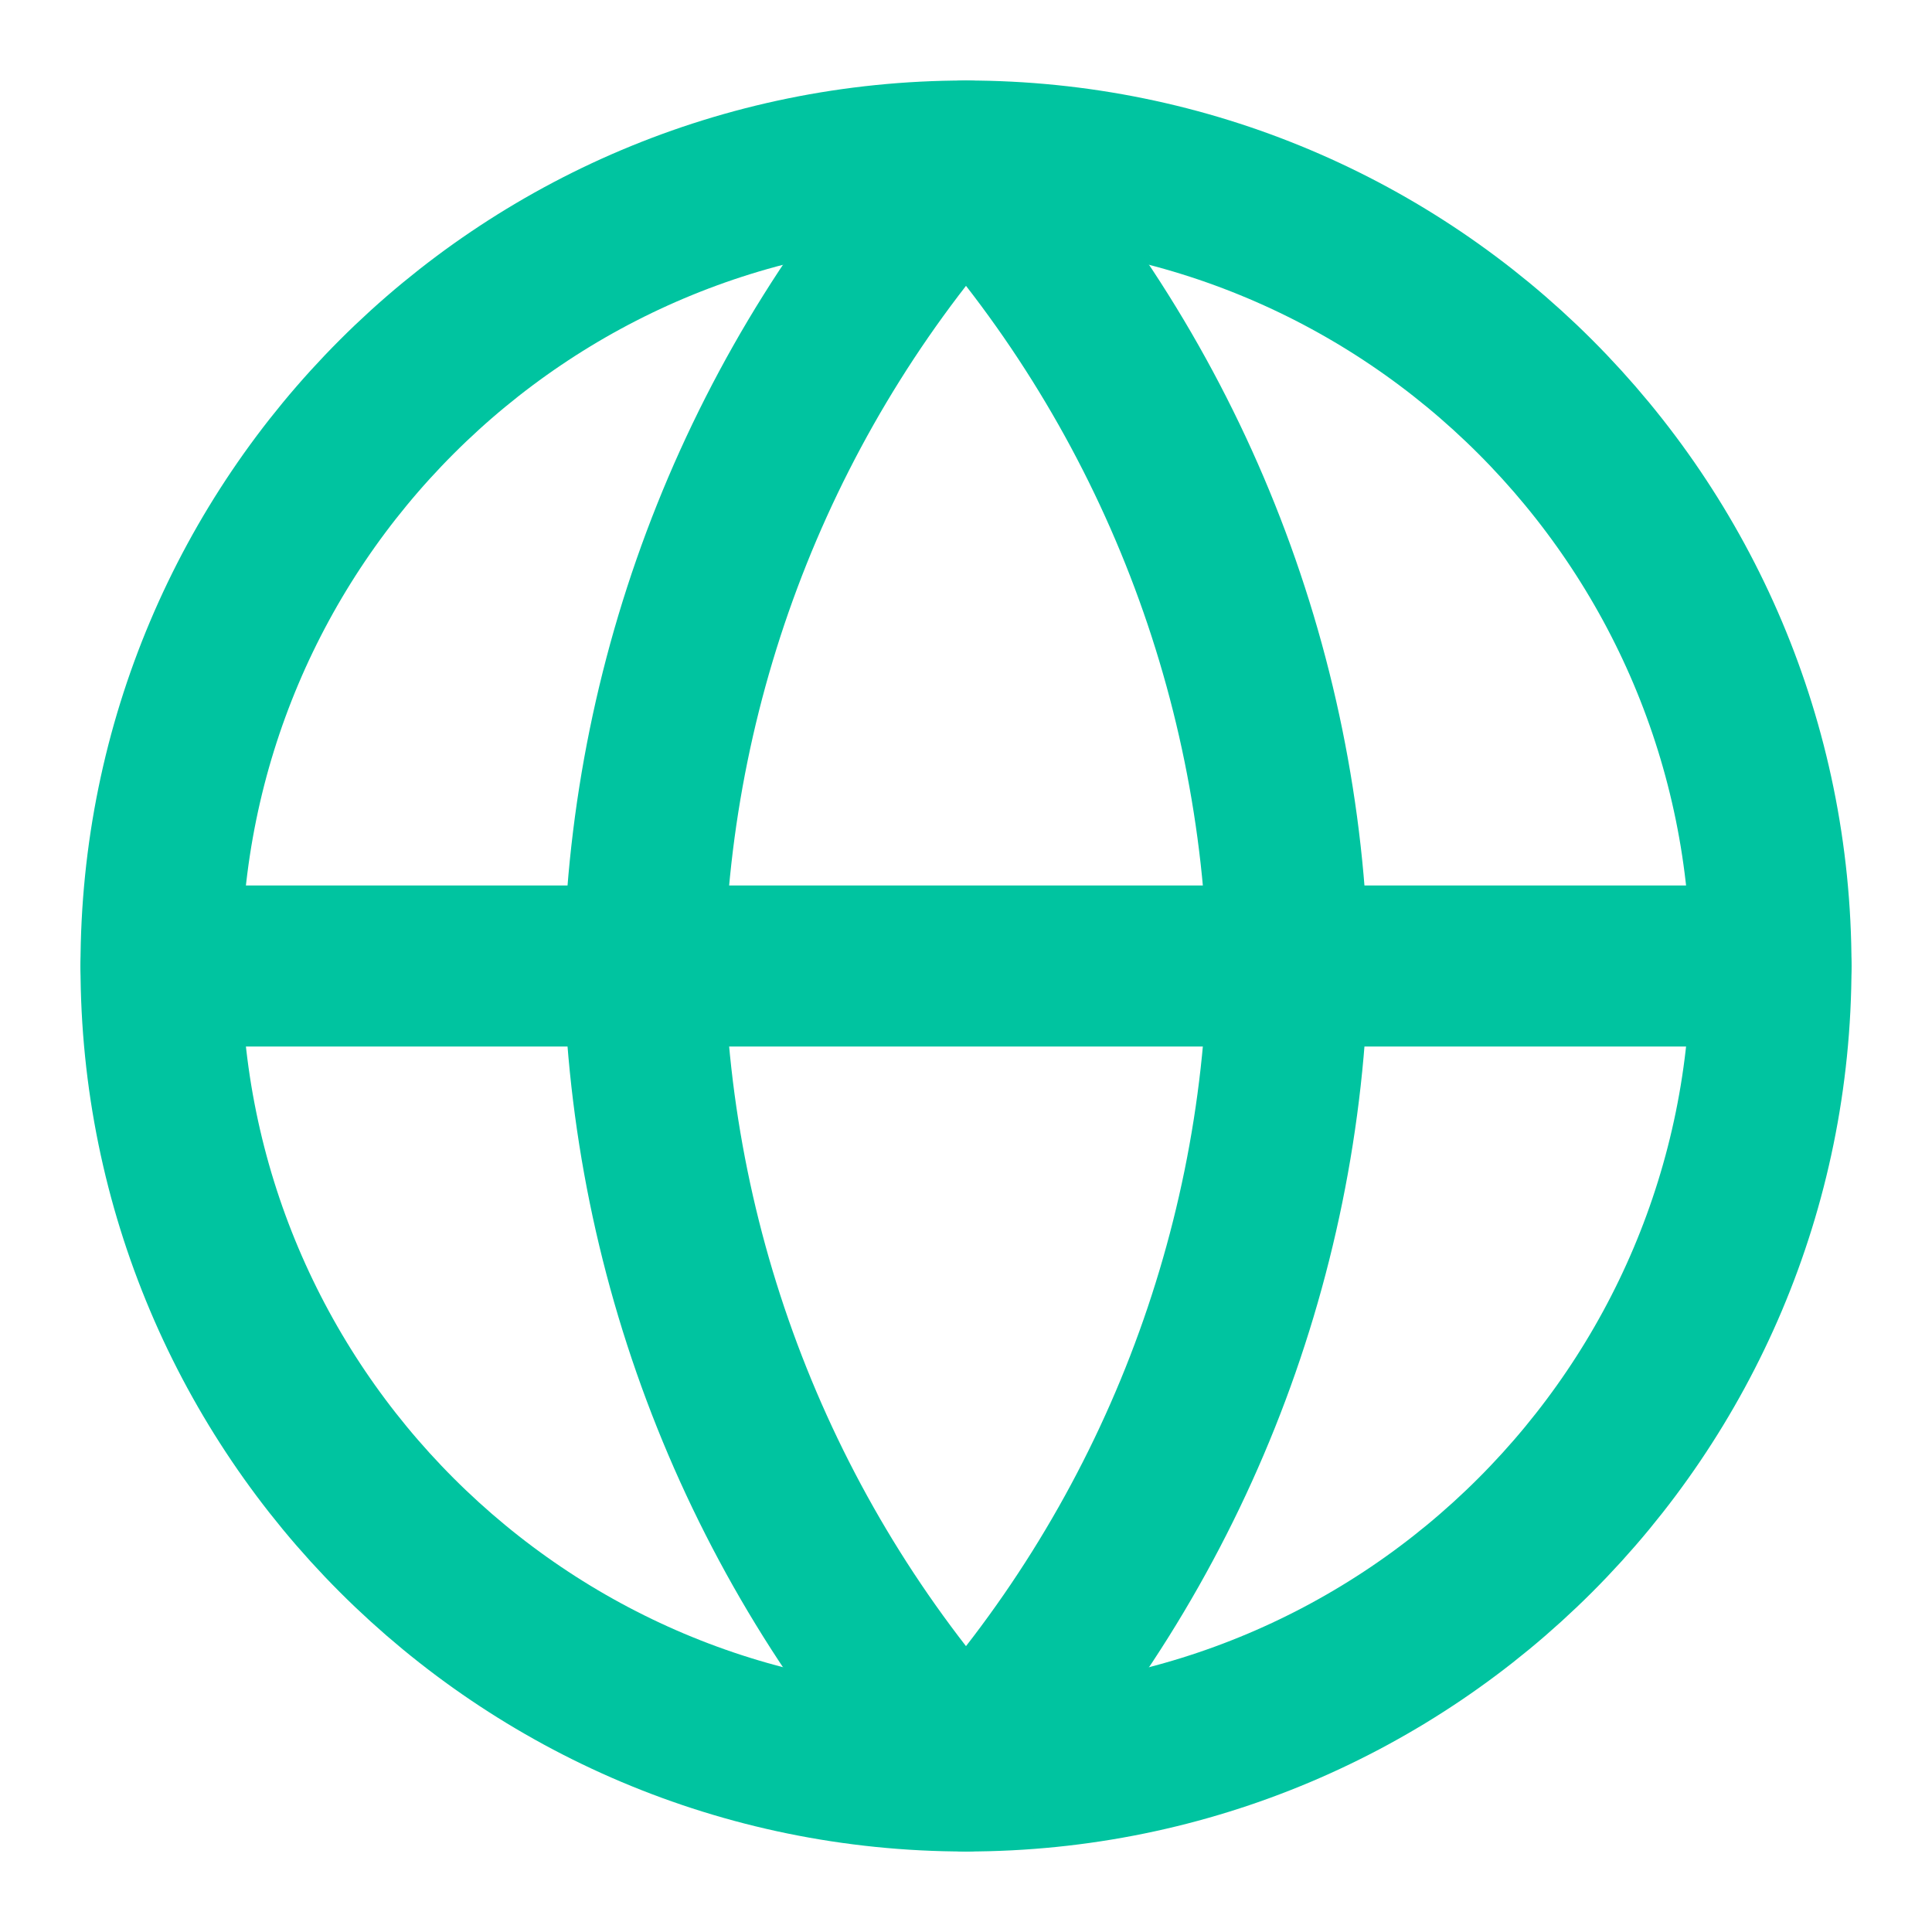
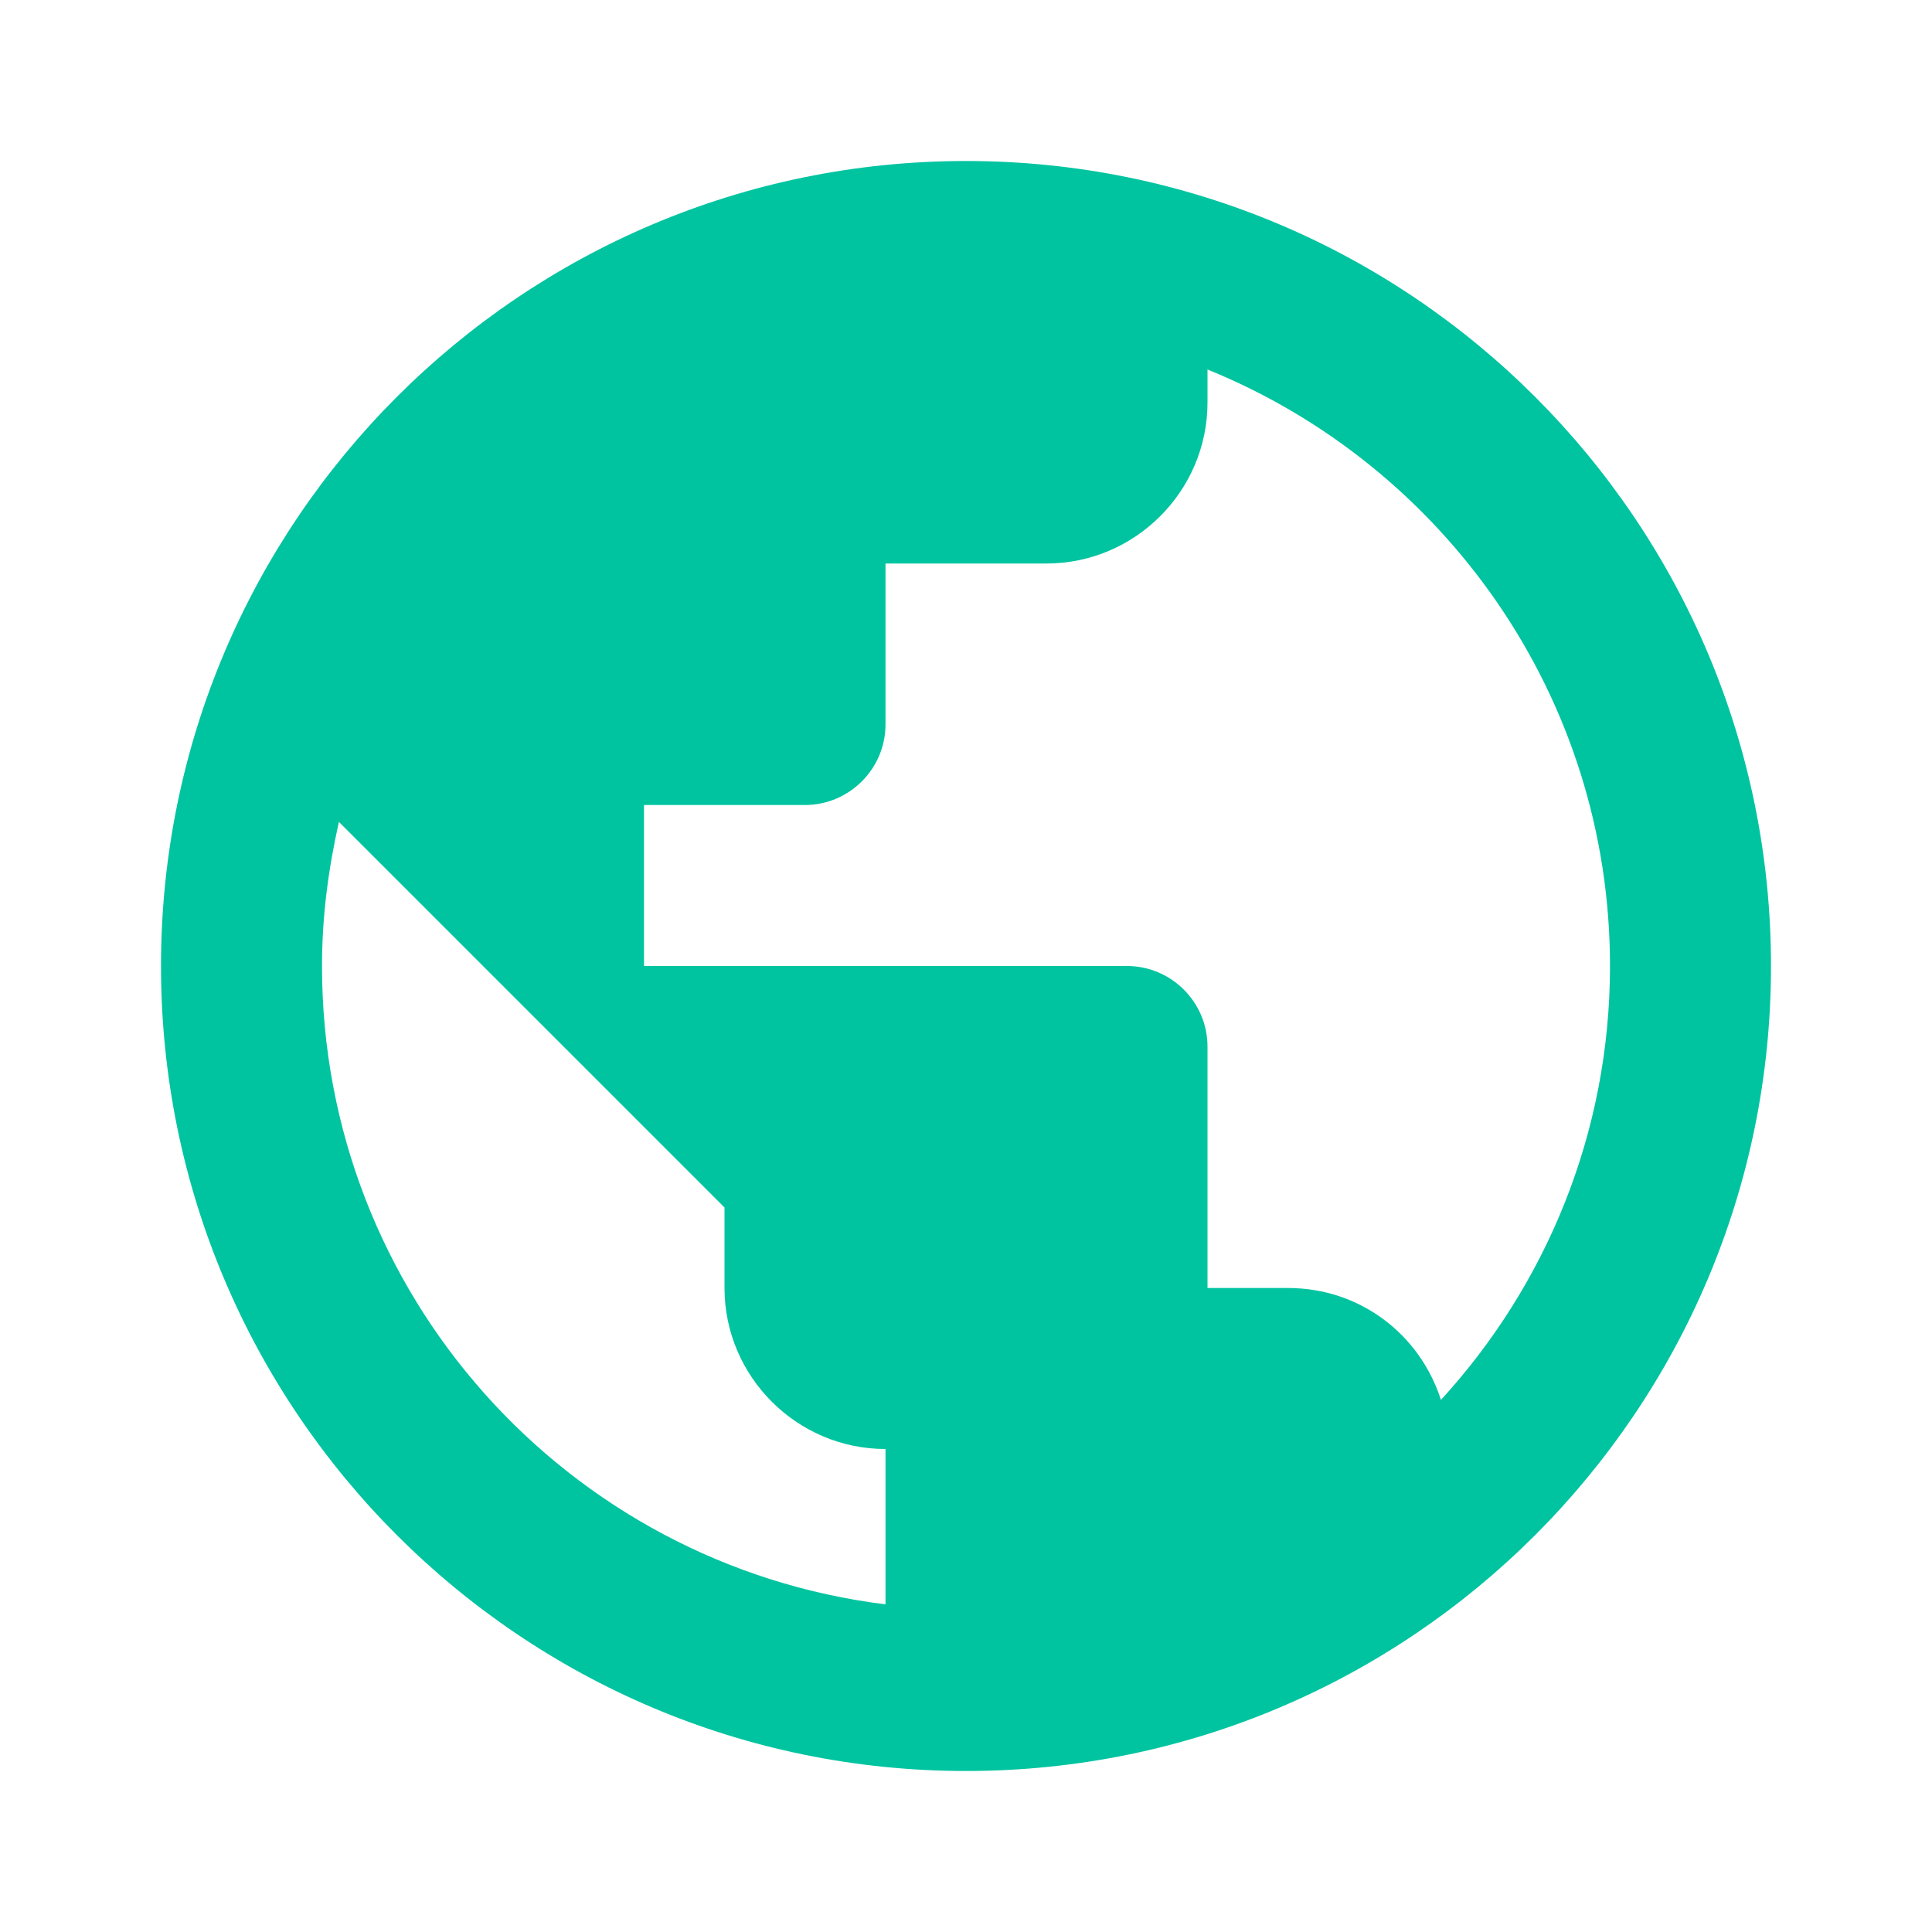
- <svg xmlns="http://www.w3.org/2000/svg" width="14" height="14" viewBox="0 0 24 24" fill="none" stroke="#00C4A0" stroke-width="2" stroke-linecap="round" stroke-linejoin="round">
-   <circle cx="12" cy="12" r="10" />
-   <line x1="2" y1="12" x2="22" y2="12" />
-   <path d="M12 2a15.3 15.3 0 0 1 4 10 15.3 15.3 0 0 1-4 10 15.3 15.3 0 0 1-4-10 15.3 15.3 0 0 1 4-10z" />
+ <svg xmlns="http://www.w3.org/2000/svg" width="14" height="14" viewBox="0 0 24 24">
+   <path fill="#00C4A0" d="M12 2C6.48 2 2 6.48 2 12s4.48 10 10 10 10-4.48 10-10S17.52 2 12 2zm-1 17.93c-3.95-.49-7-3.85-7-7.93 0-.62.08-1.21.21-1.79L9 15v1c0 1.1.9 2 2 2v1.93zm6.9-2.54c-.26-.81-1-1.39-1.9-1.39h-1v-3c0-.55-.45-1-1-1H8v-2h2c.55 0 1-.45 1-1V7h2c1.1 0 2-.9 2-2v-.41c2.93 1.19 5 4.06 5 7.41 0 2.08-.8 3.97-2.1 5.39z" />
</svg>
